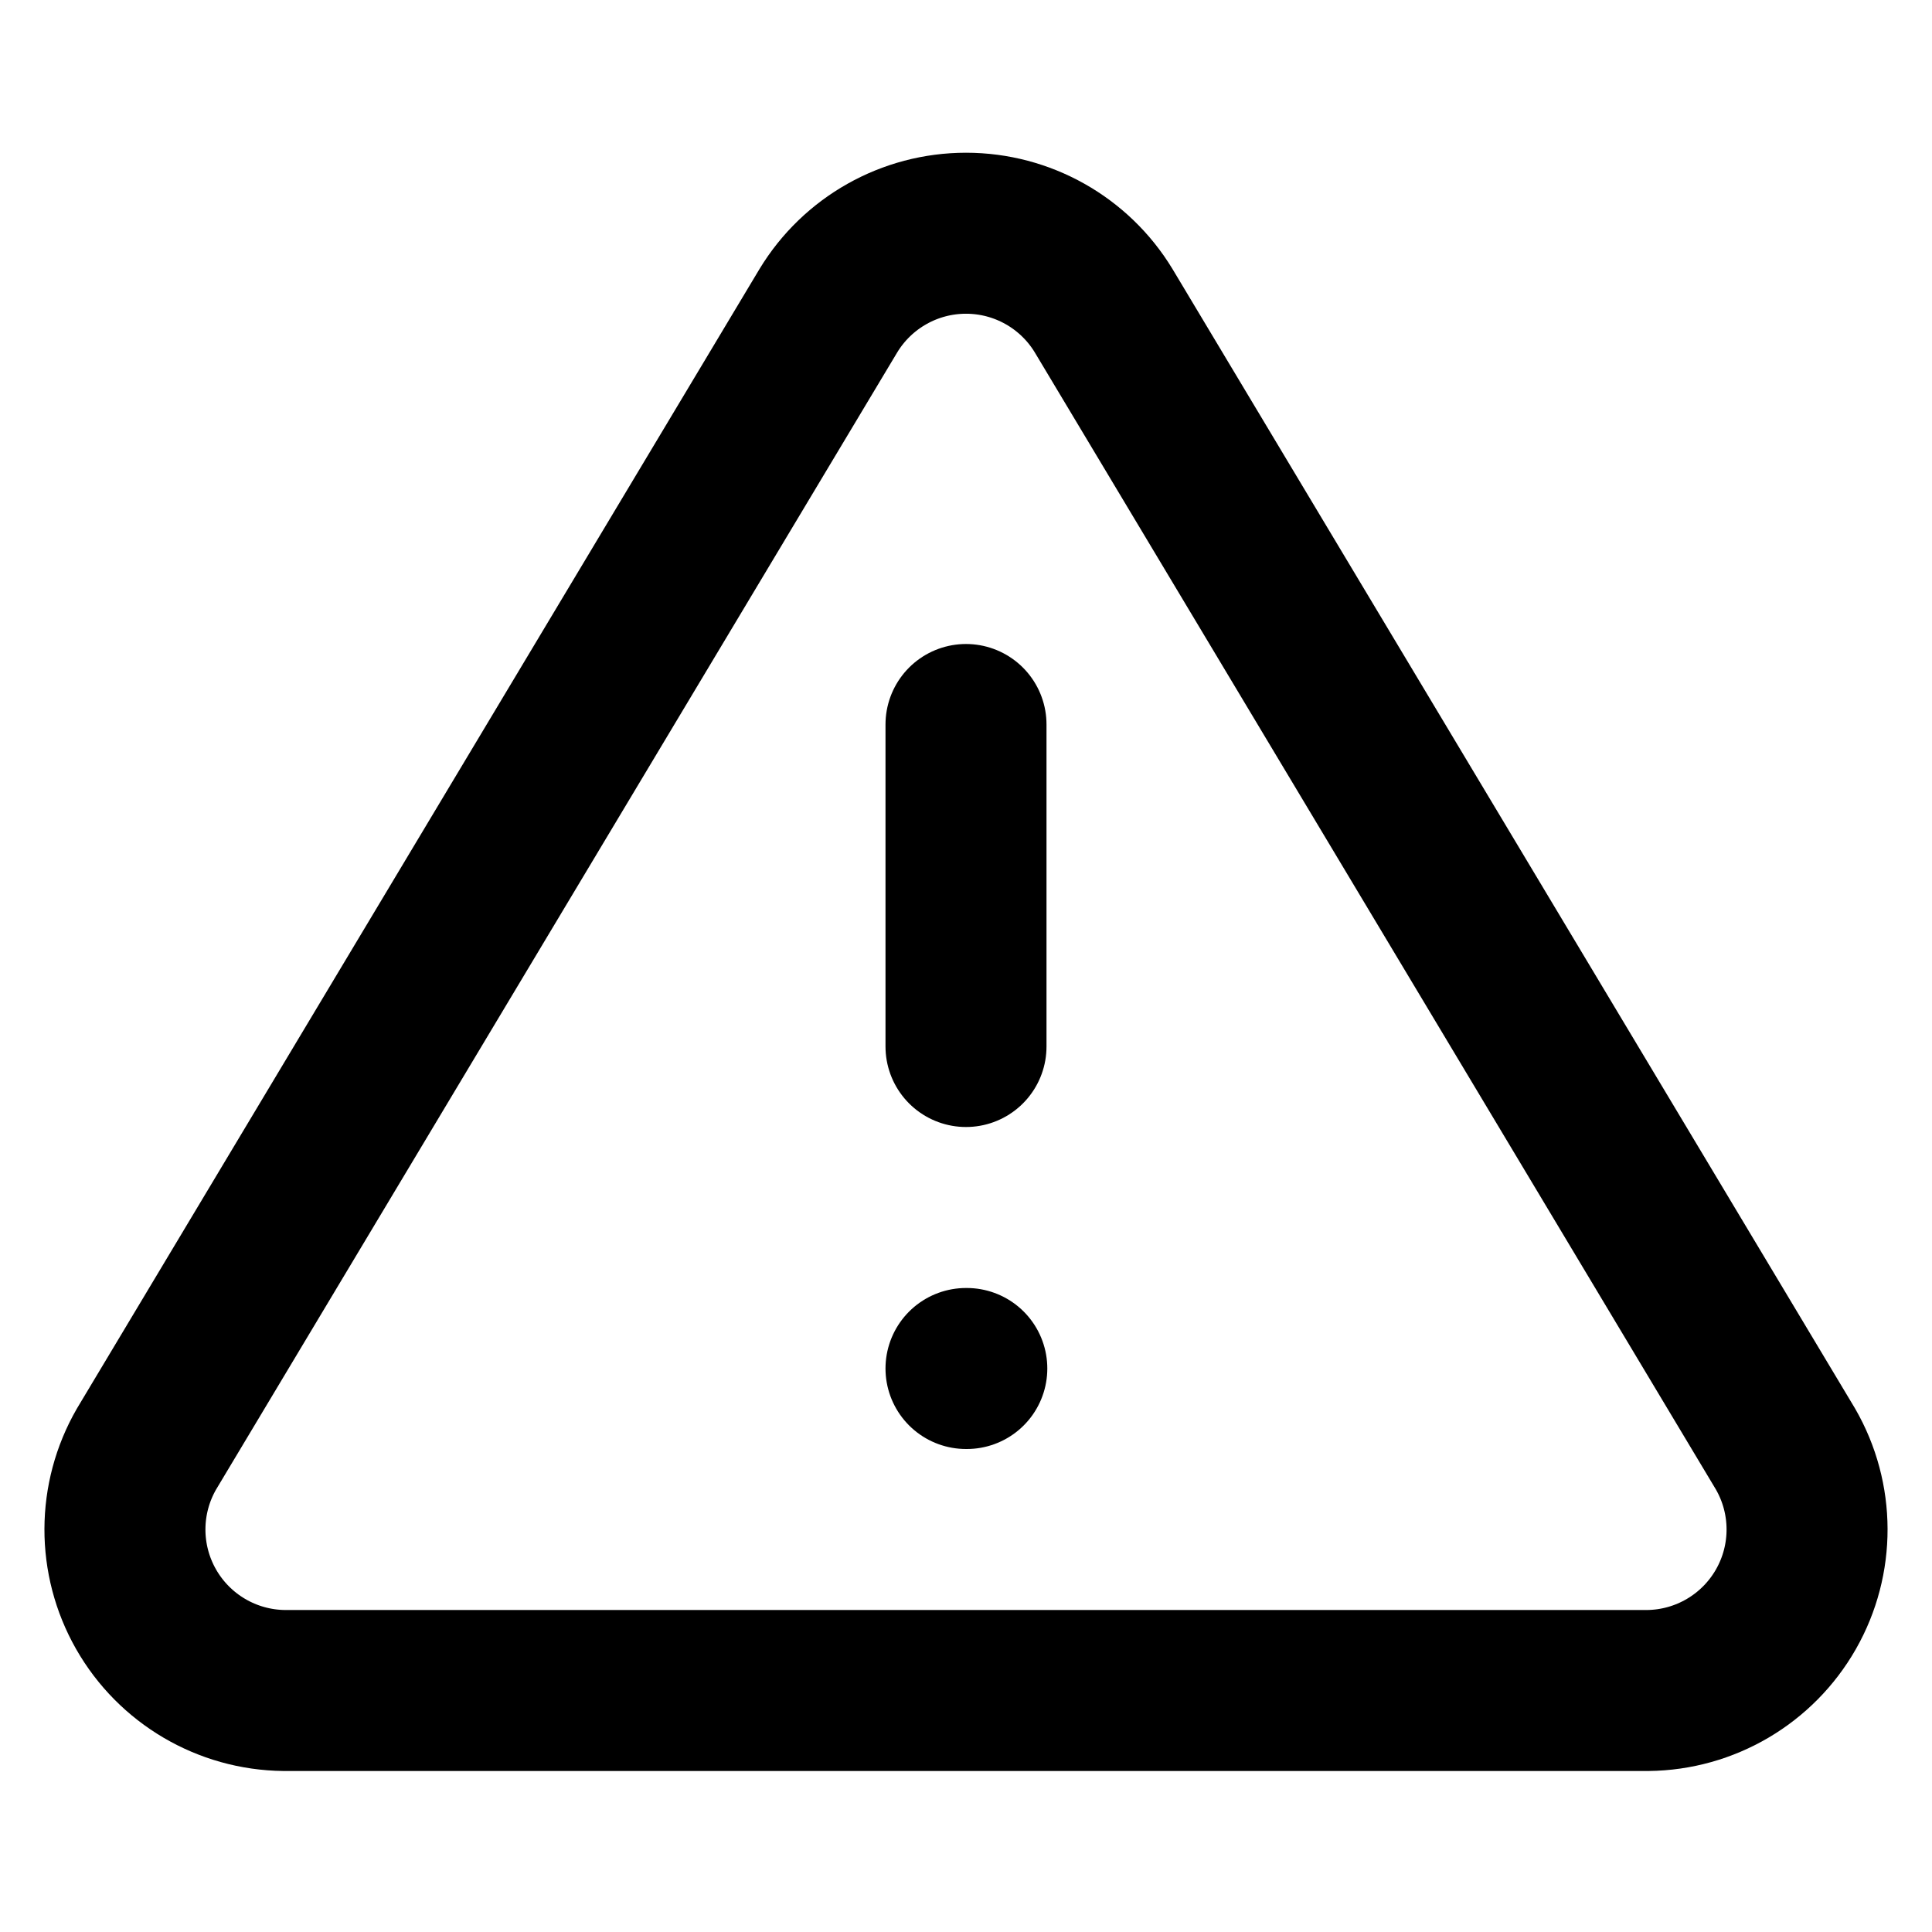
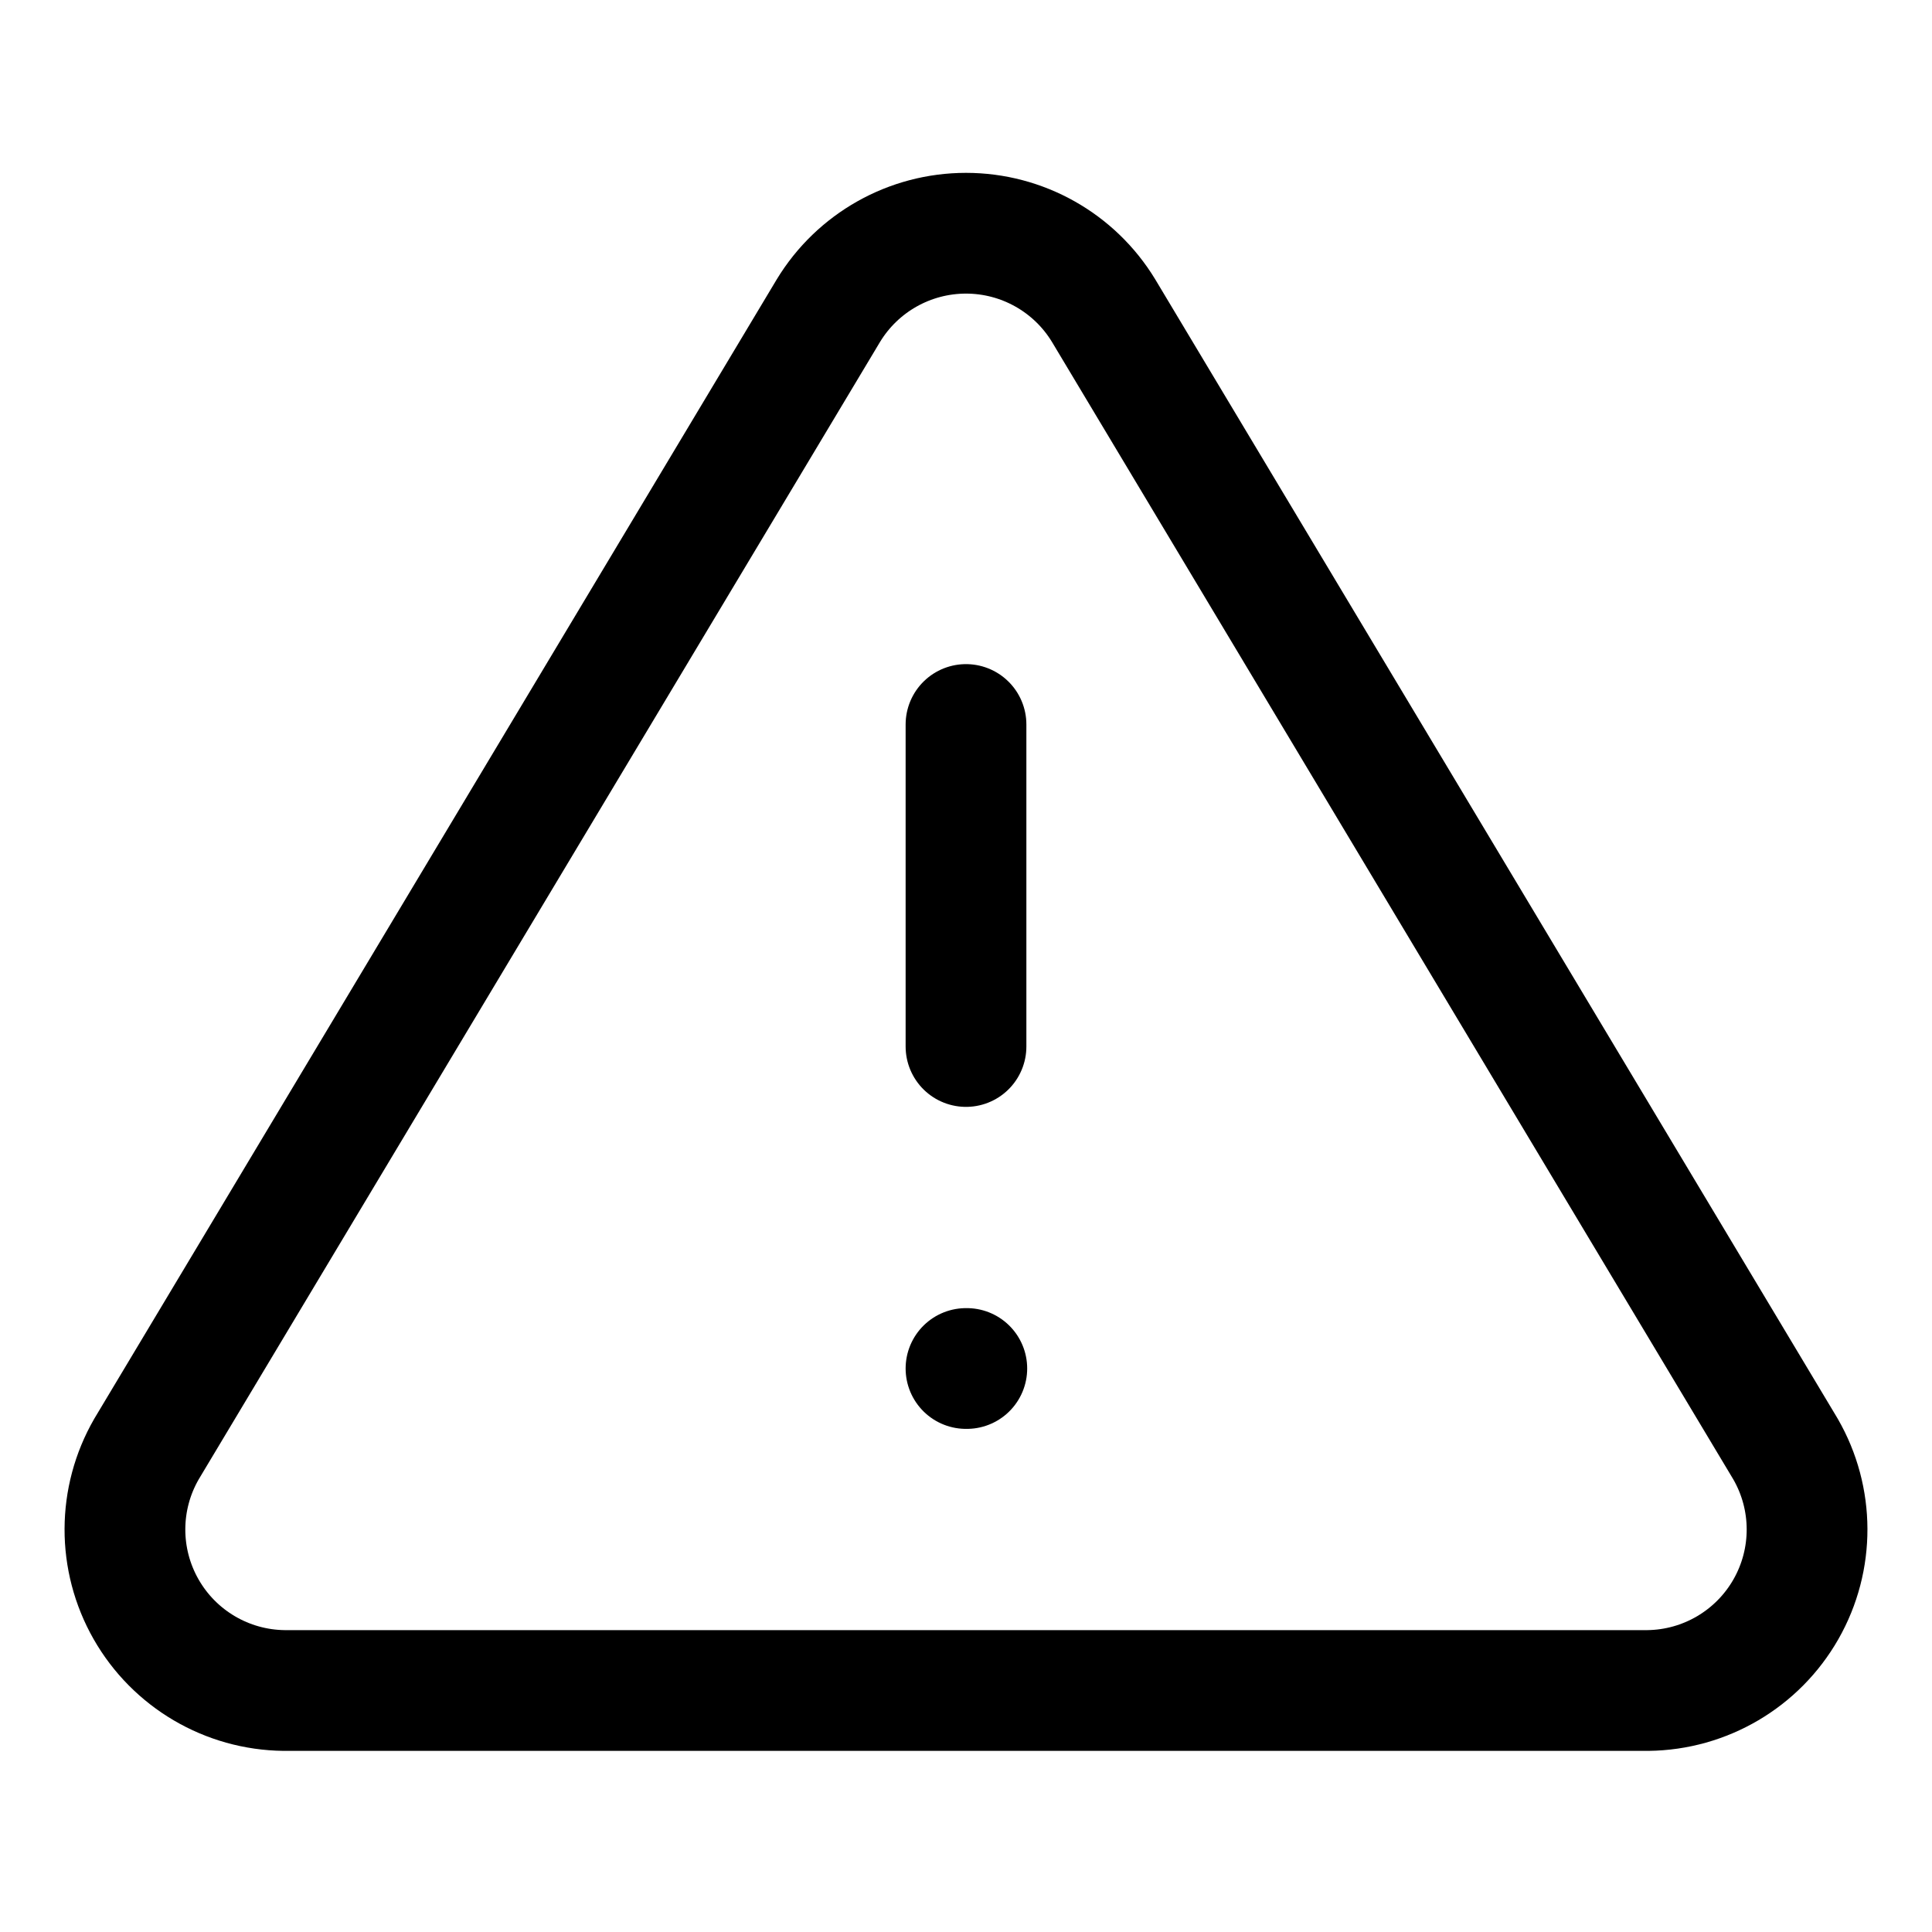
- <svg xmlns="http://www.w3.org/2000/svg" width="24" height="24" viewBox="0 0 24 24" fill="none" stroke="currentColor" stroke-width="2" stroke-linecap="round" stroke-linejoin="round" class="feather feather-alert-triangle">
+ <svg xmlns="http://www.w3.org/2000/svg" width="24" height="24" viewBox="0 0 24 24" fill="none" stroke="currentColor" stroke-width="1.5" stroke-linecap="round" stroke-linejoin="round" class="feather feather-alert-triangle">
  <path d="M10.29 3.86L1.82 18a2 2 0 0 0 1.71 3h16.94a2 2 0 0 0 1.71-3L13.71 3.86a2 2 0 0 0-3.42 0z" />
  <line x1="12" y1="9" x2="12" y2="13" />
  <line x1="12" y1="17" x2="12.01" y2="17" />
</svg>
